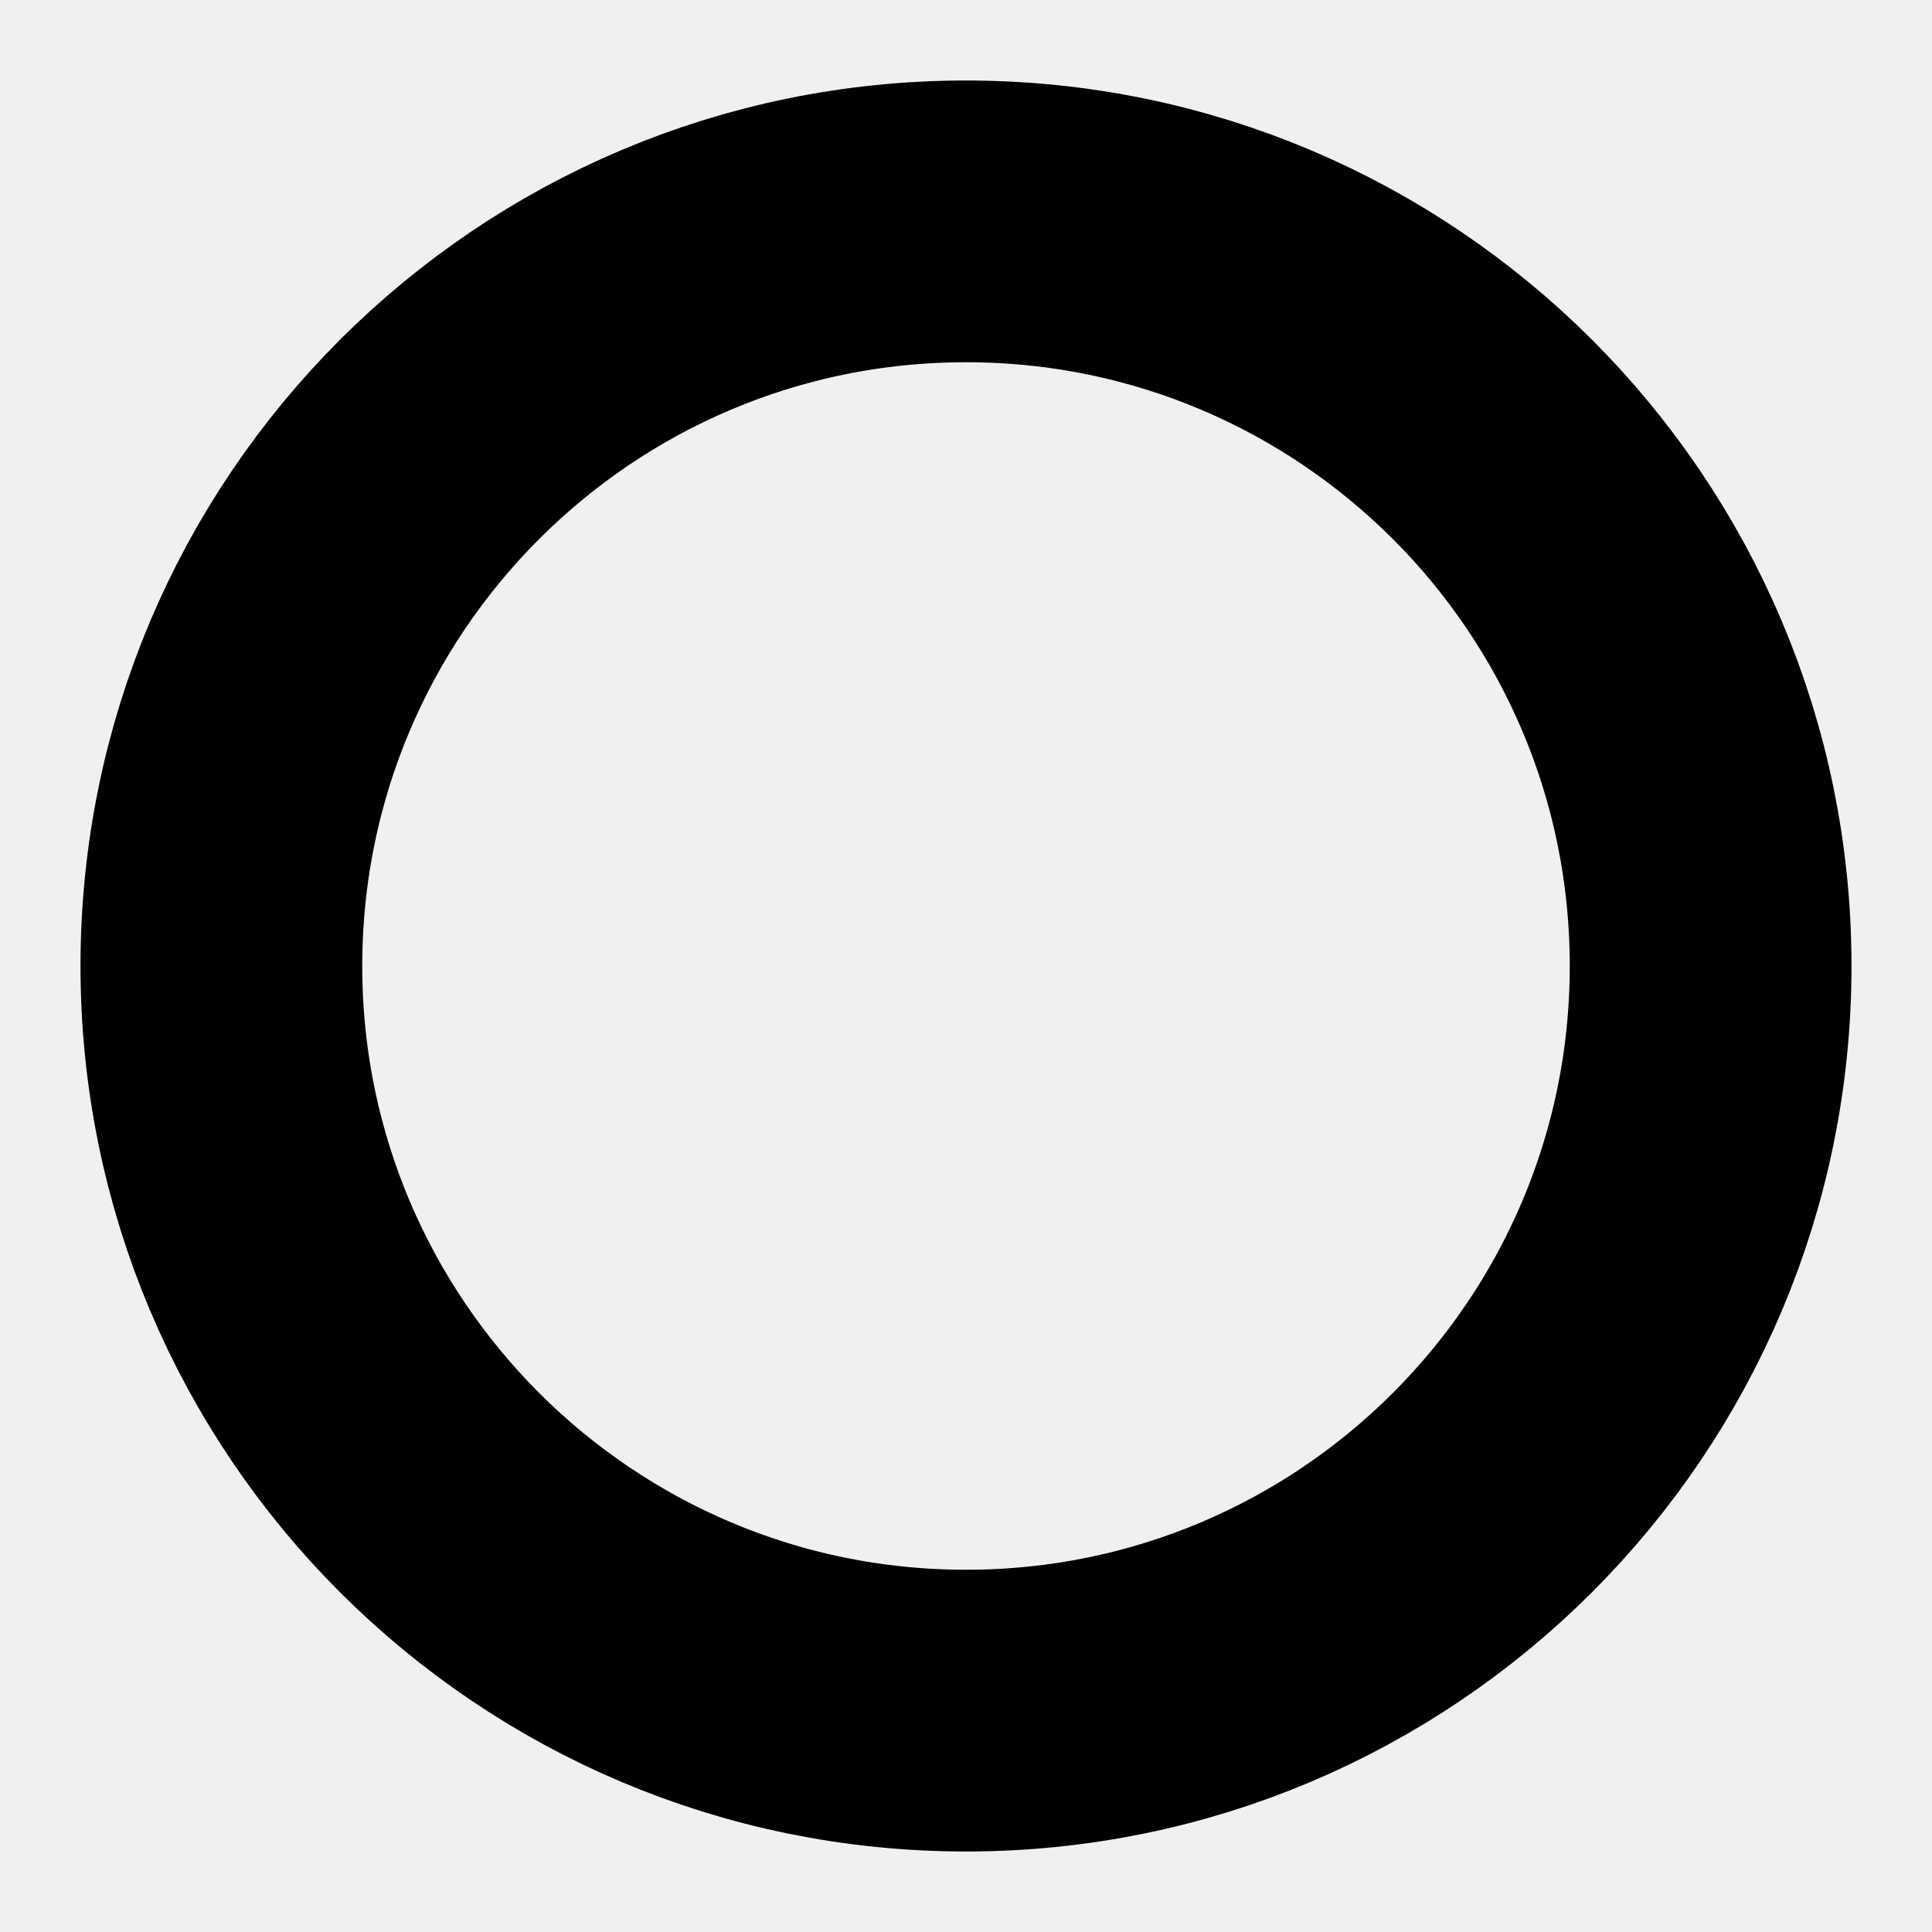
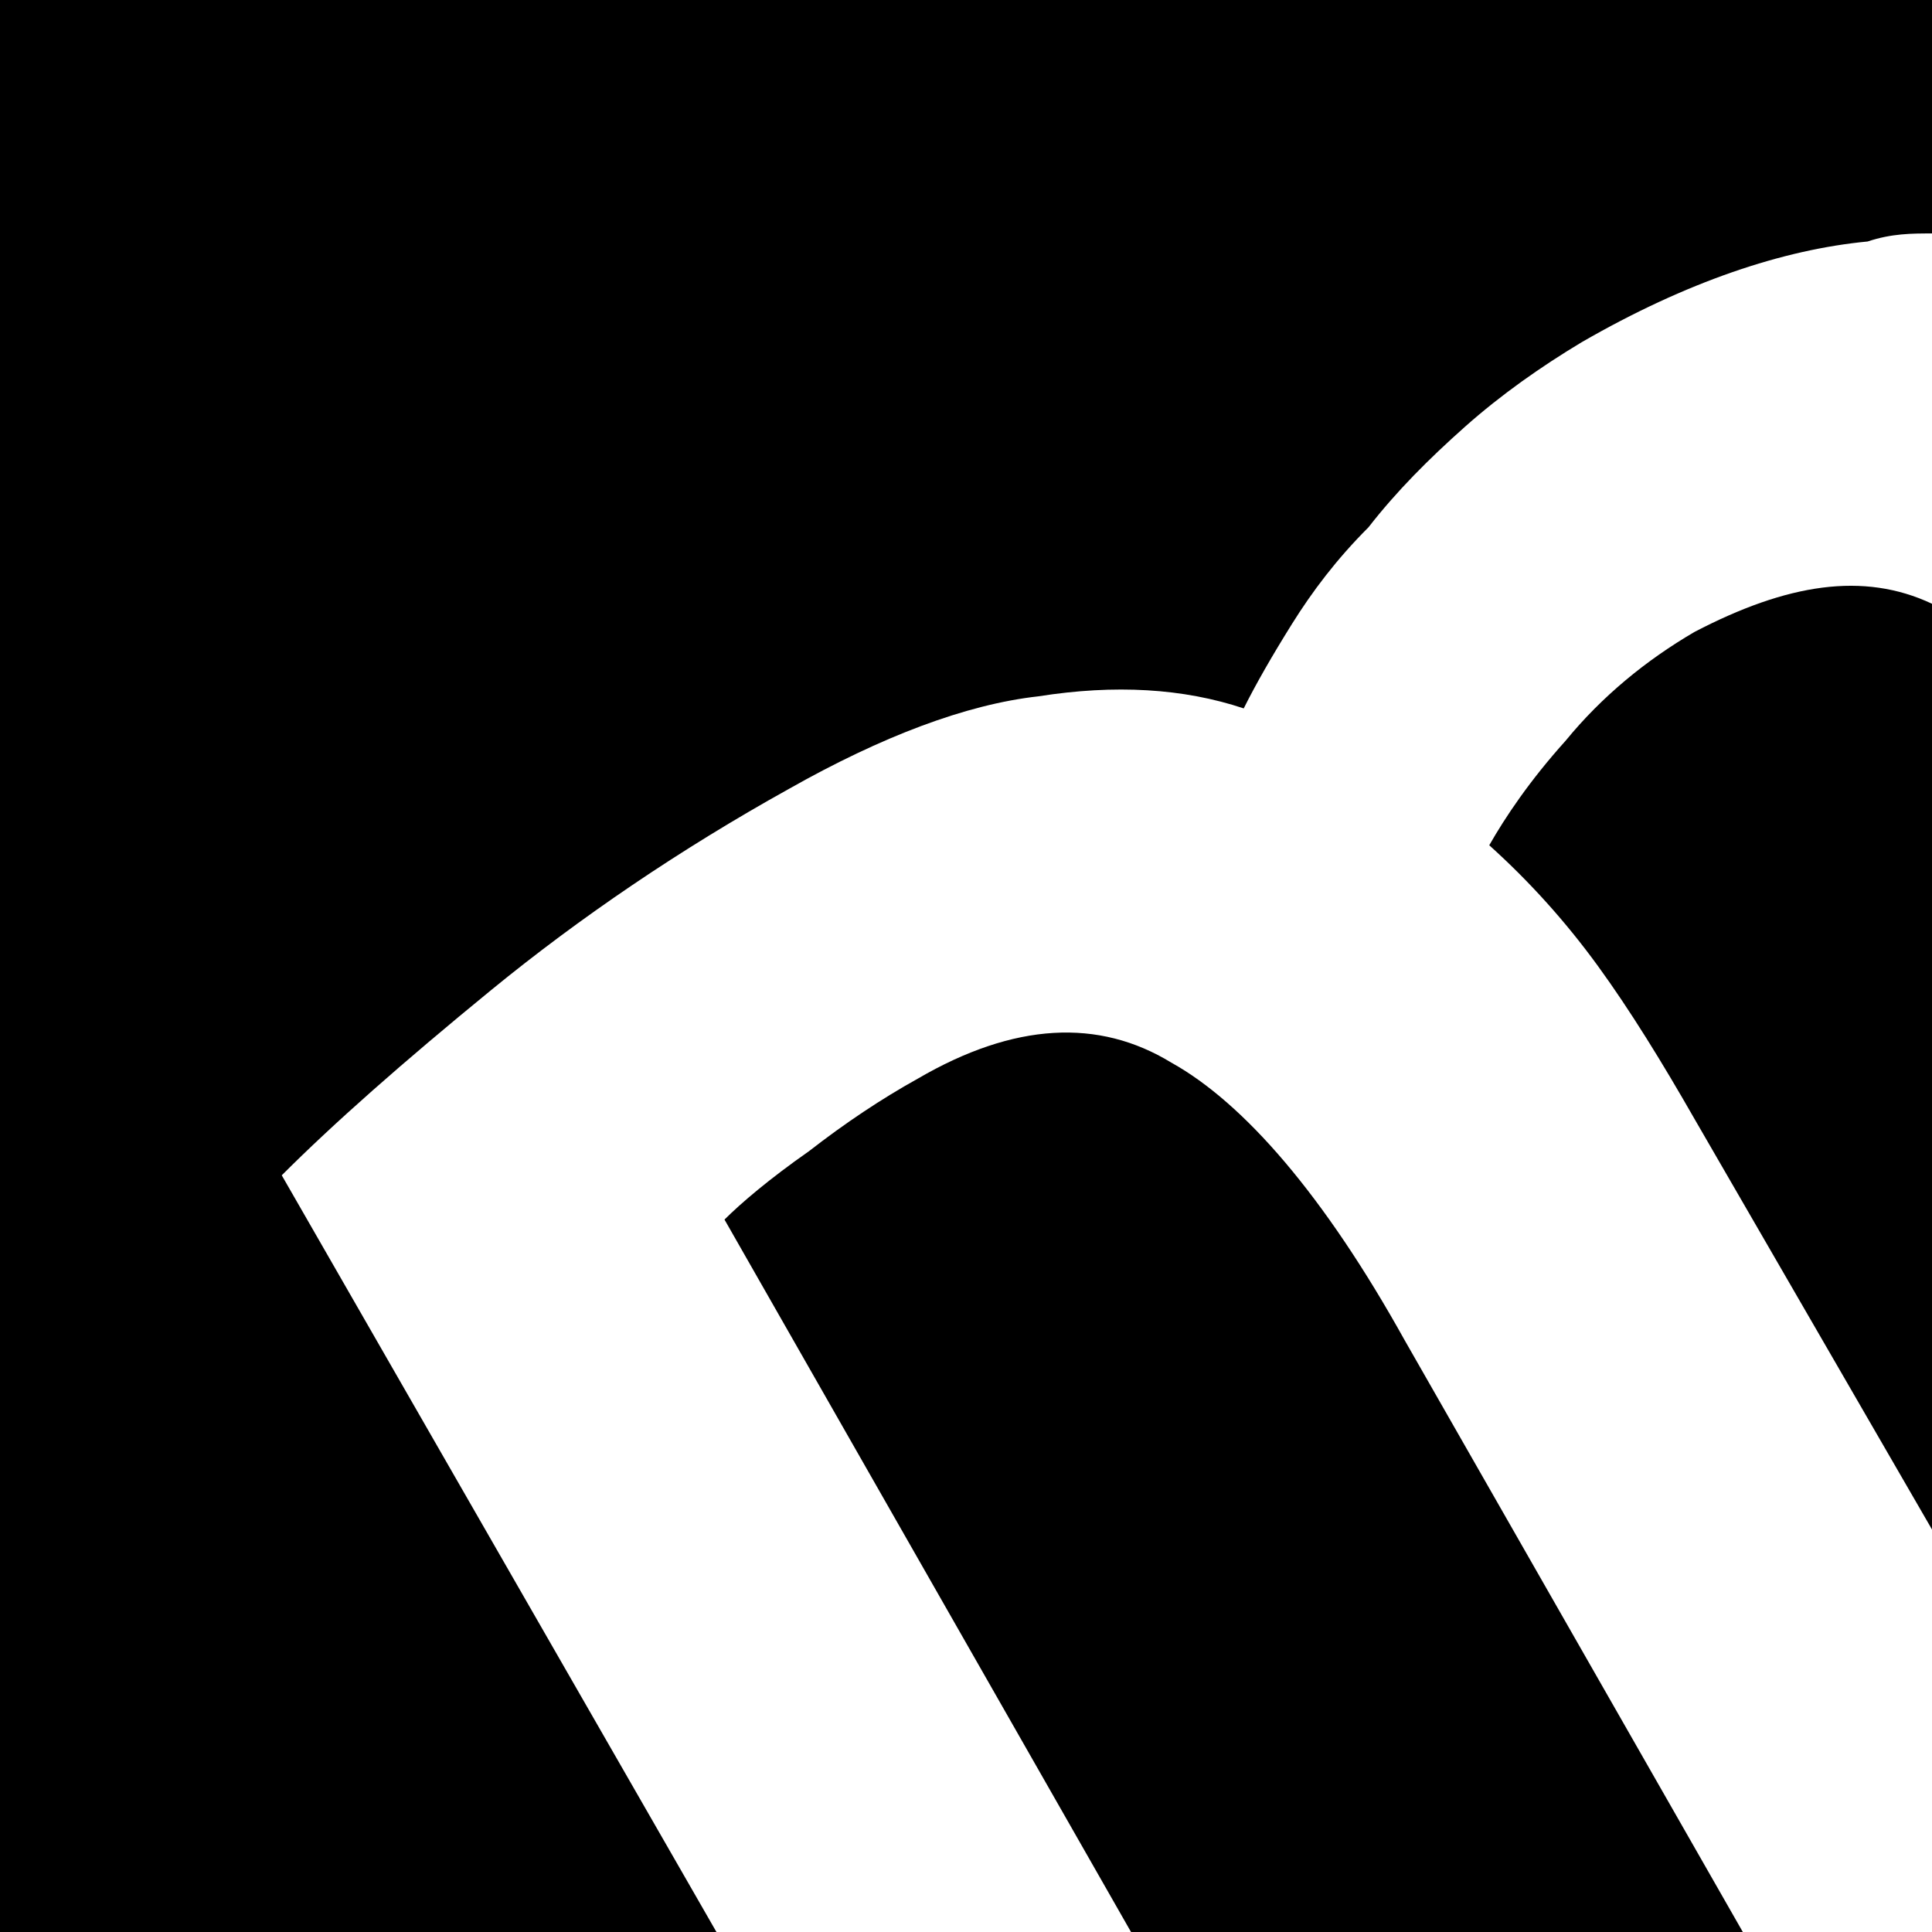
- <svg xmlns="http://www.w3.org/2000/svg" width="48" height="48" viewBox="0 0 48 48" fill="none">
-   <style>@media (prefers-color-scheme:dark){path{stroke: white}}</style>
-   <path d="M42.5 24c0 10.217-8.283 18.5-18.5 18.5S5.5 34.217 5.5 24 13.783 5.5 24 5.5 42.5 13.783 42.5 24Z" stroke="#000" stroke-width="7" />
+ <svg xmlns="http://www.w3.org/2000/svg" width="96" height="96" viewBox="0 0 96 96" fill="none">
+   <path d="M0 0H96V96H0V0Z" fill="white" />
+   <path d="M69.8 66.6C65.8 59.4 61.8 54.8 58.2 52.8C54.6 50.6 50.4 50.8 45.6 53.6C43.8 54.6 42 55.8 40.2 57.2C38.2 58.6 36.8 59.8 36 60.6L56.2 96H86.6L69.8 66.6Z" fill="black" />
+   <path d="M84.2 31.4C81.8 32.8 79.6 34.6 77.8 36.8C76 38.8 74.8 40.6 74 42C76 43.8 77.8 45.8 79.4 48C81 50.2 82.6 52.8 84.2 55.6L96 76V30C92.6 28.4 88.8 29 84.2 31.4Z" fill="black" />
+   <path d="M14 58.4C16.6 55.8 20 52.8 24.4 49.2C28.8 45.6 33.8 42.2 39.2 39.2C43.8 36.6 48 35 51.6 34.6C55.4 34 58.8 34.2 61.8 35.2C62.4 34 63.2 32.6 64.2 31C65.2 29.4 66.4 27.8 68 26.2C69.4 24.4 71 22.8 72.8 21.2C74.6 19.6 76.6 18.2 78.6 17C83.8 14 88.6 12.4 92.8 12C94 11.6 95 11.6 96 11.6V0H0V96H35.6L14 58.4Z" fill="black" />
</svg>
